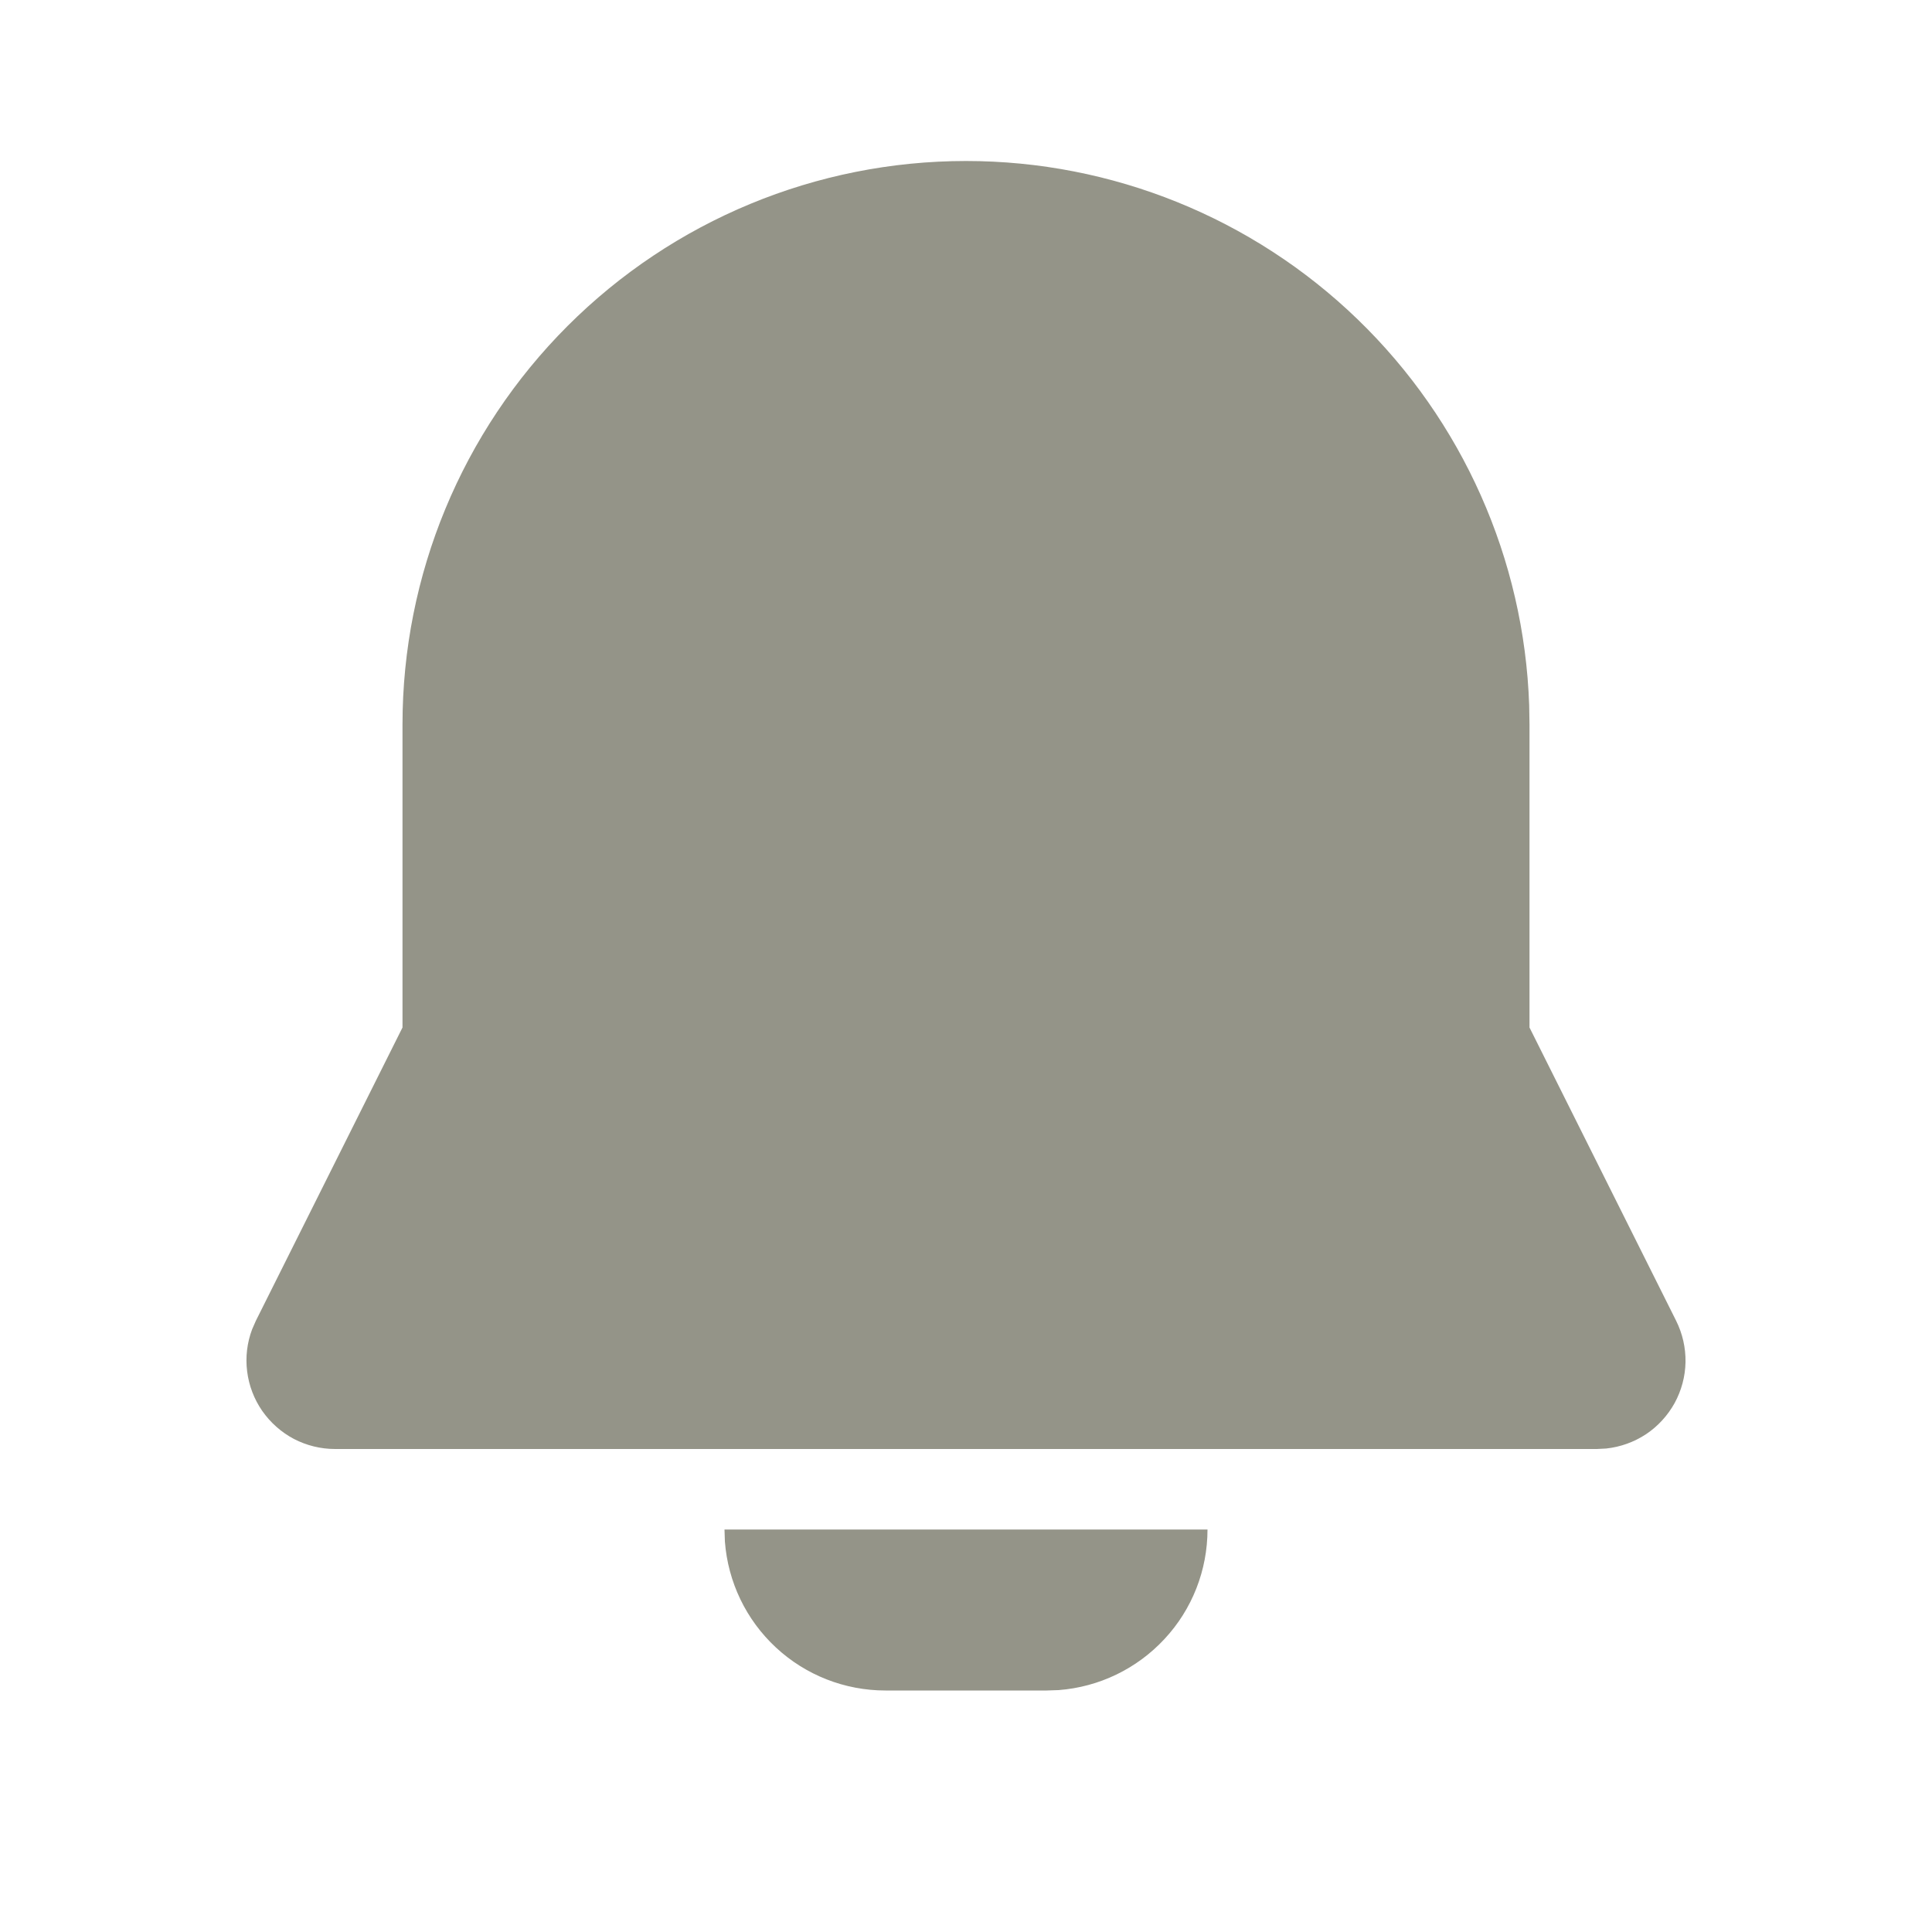
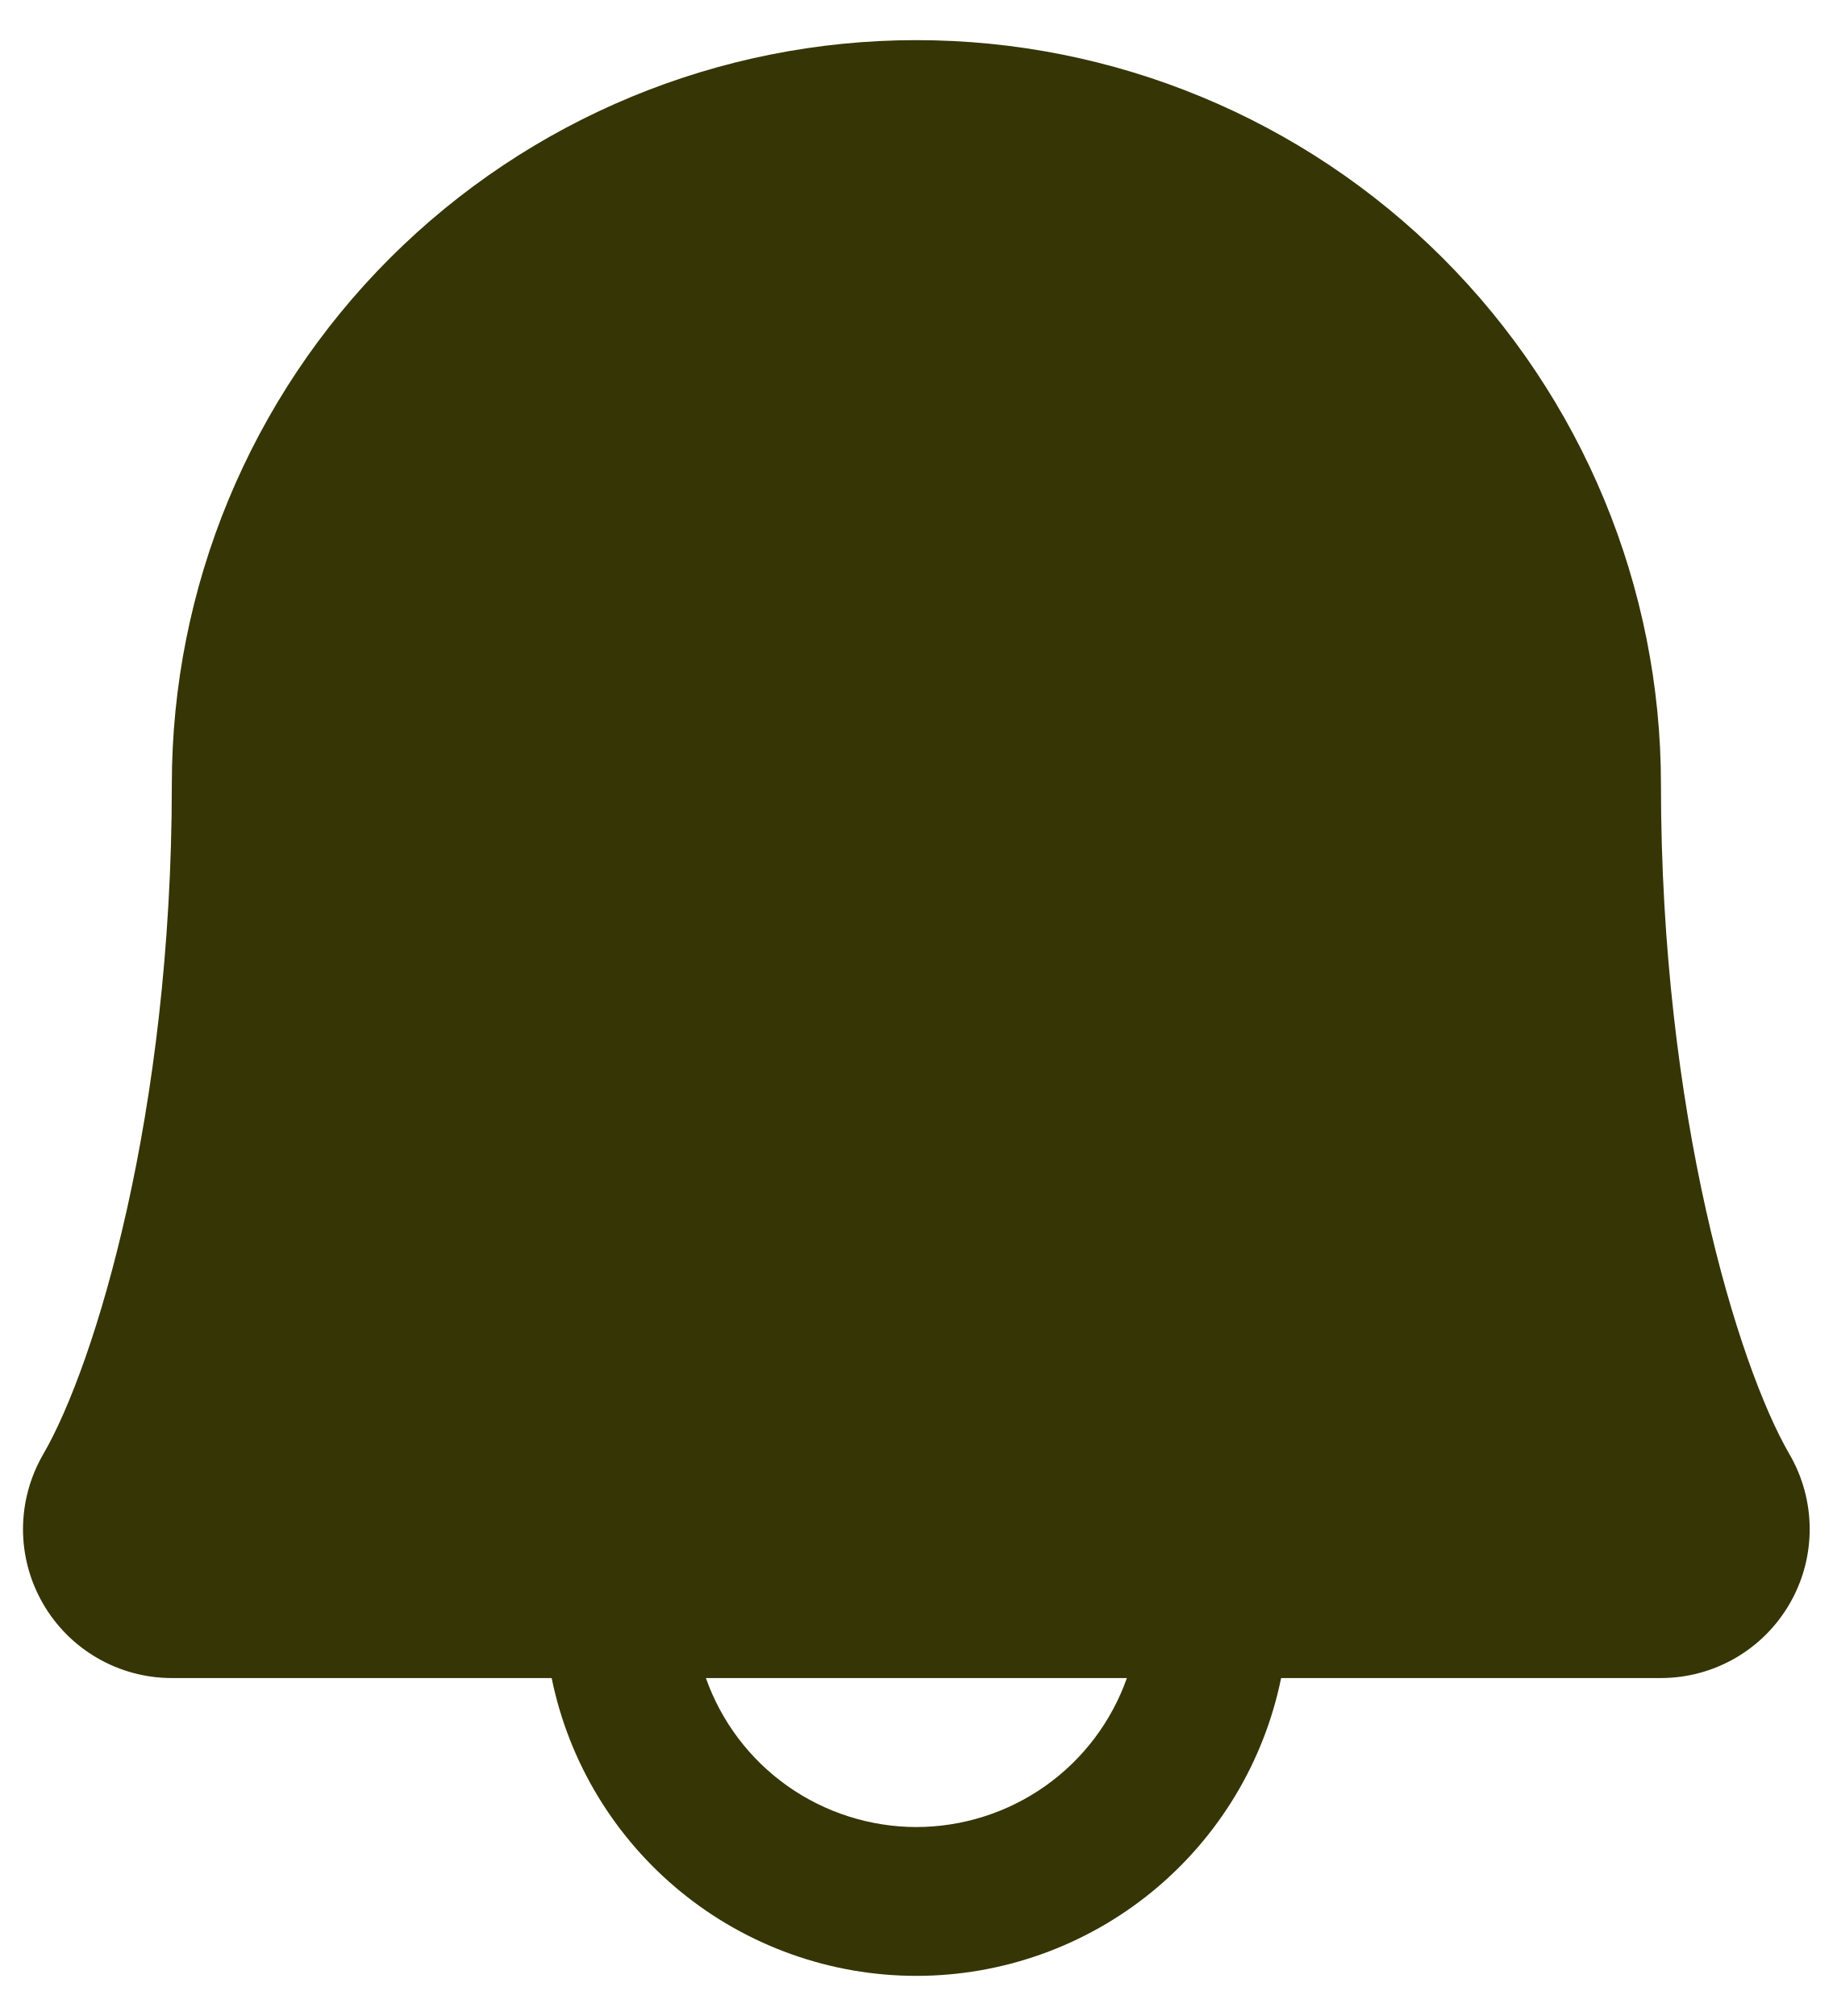
- <svg xmlns="http://www.w3.org/2000/svg" width="24" height="24" viewBox="0 0 24 24" fill="none">
-   <path d="M15 19C15 19.505 14.81 19.991 14.466 20.36C14.123 20.73 13.653 20.957 13.15 20.995L13 21H11C10.495 21 10.009 20.81 9.639 20.466C9.269 20.123 9.043 19.653 9.005 19.15L9 19H15ZM12 2C13.815 2 15.559 2.705 16.864 3.966C18.169 5.227 18.934 6.946 18.996 8.76L19 9V12.764L20.822 16.408C20.901 16.567 20.941 16.743 20.938 16.921C20.935 17.098 20.888 17.273 20.803 17.429C20.717 17.584 20.596 17.717 20.448 17.816C20.299 17.914 20.13 17.975 19.953 17.994L19.838 18H4.162C3.984 18 3.809 17.957 3.651 17.875C3.494 17.792 3.359 17.672 3.257 17.526C3.156 17.38 3.092 17.212 3.07 17.035C3.048 16.859 3.069 16.68 3.132 16.513L3.178 16.408L5 12.764V9C5 7.143 5.737 5.363 7.05 4.05C8.363 2.737 10.143 2 12 2Z" fill="#949488" />
+ <svg xmlns="http://www.w3.org/2000/svg" width="20" height="22" viewBox="0 0 20 22" fill="none">
+   <path d="M19.527 15.869C18.963 14.898 18.125 12.151 18.125 8.562C18.125 6.408 17.269 4.341 15.745 2.817C14.222 1.294 12.155 0.438 10 0.438C7.845 0.438 5.779 1.294 4.255 2.817C2.731 4.341 1.875 6.408 1.875 8.562C1.875 12.152 1.036 14.898 0.472 15.869C0.329 16.116 0.252 16.396 0.251 16.682C0.25 16.968 0.325 17.249 0.467 17.496C0.609 17.744 0.814 17.95 1.061 18.093C1.309 18.237 1.589 18.312 1.875 18.312H6.02C6.207 19.23 6.706 20.054 7.431 20.646C8.156 21.238 9.064 21.562 10 21.562C10.936 21.562 11.844 21.238 12.569 20.646C13.294 20.054 13.793 19.23 13.98 18.312H18.125C18.411 18.312 18.691 18.236 18.938 18.093C19.185 17.95 19.39 17.744 19.532 17.496C19.675 17.248 19.749 16.967 19.748 16.682C19.747 16.396 19.671 16.116 19.527 15.869ZM10 19.938C9.496 19.937 9.005 19.781 8.593 19.49C8.182 19.199 7.871 18.788 7.703 18.312H12.297C12.129 18.788 11.818 19.199 11.407 19.49C10.995 19.781 10.504 19.937 10 19.938Z" fill="#353506" />
</svg>
